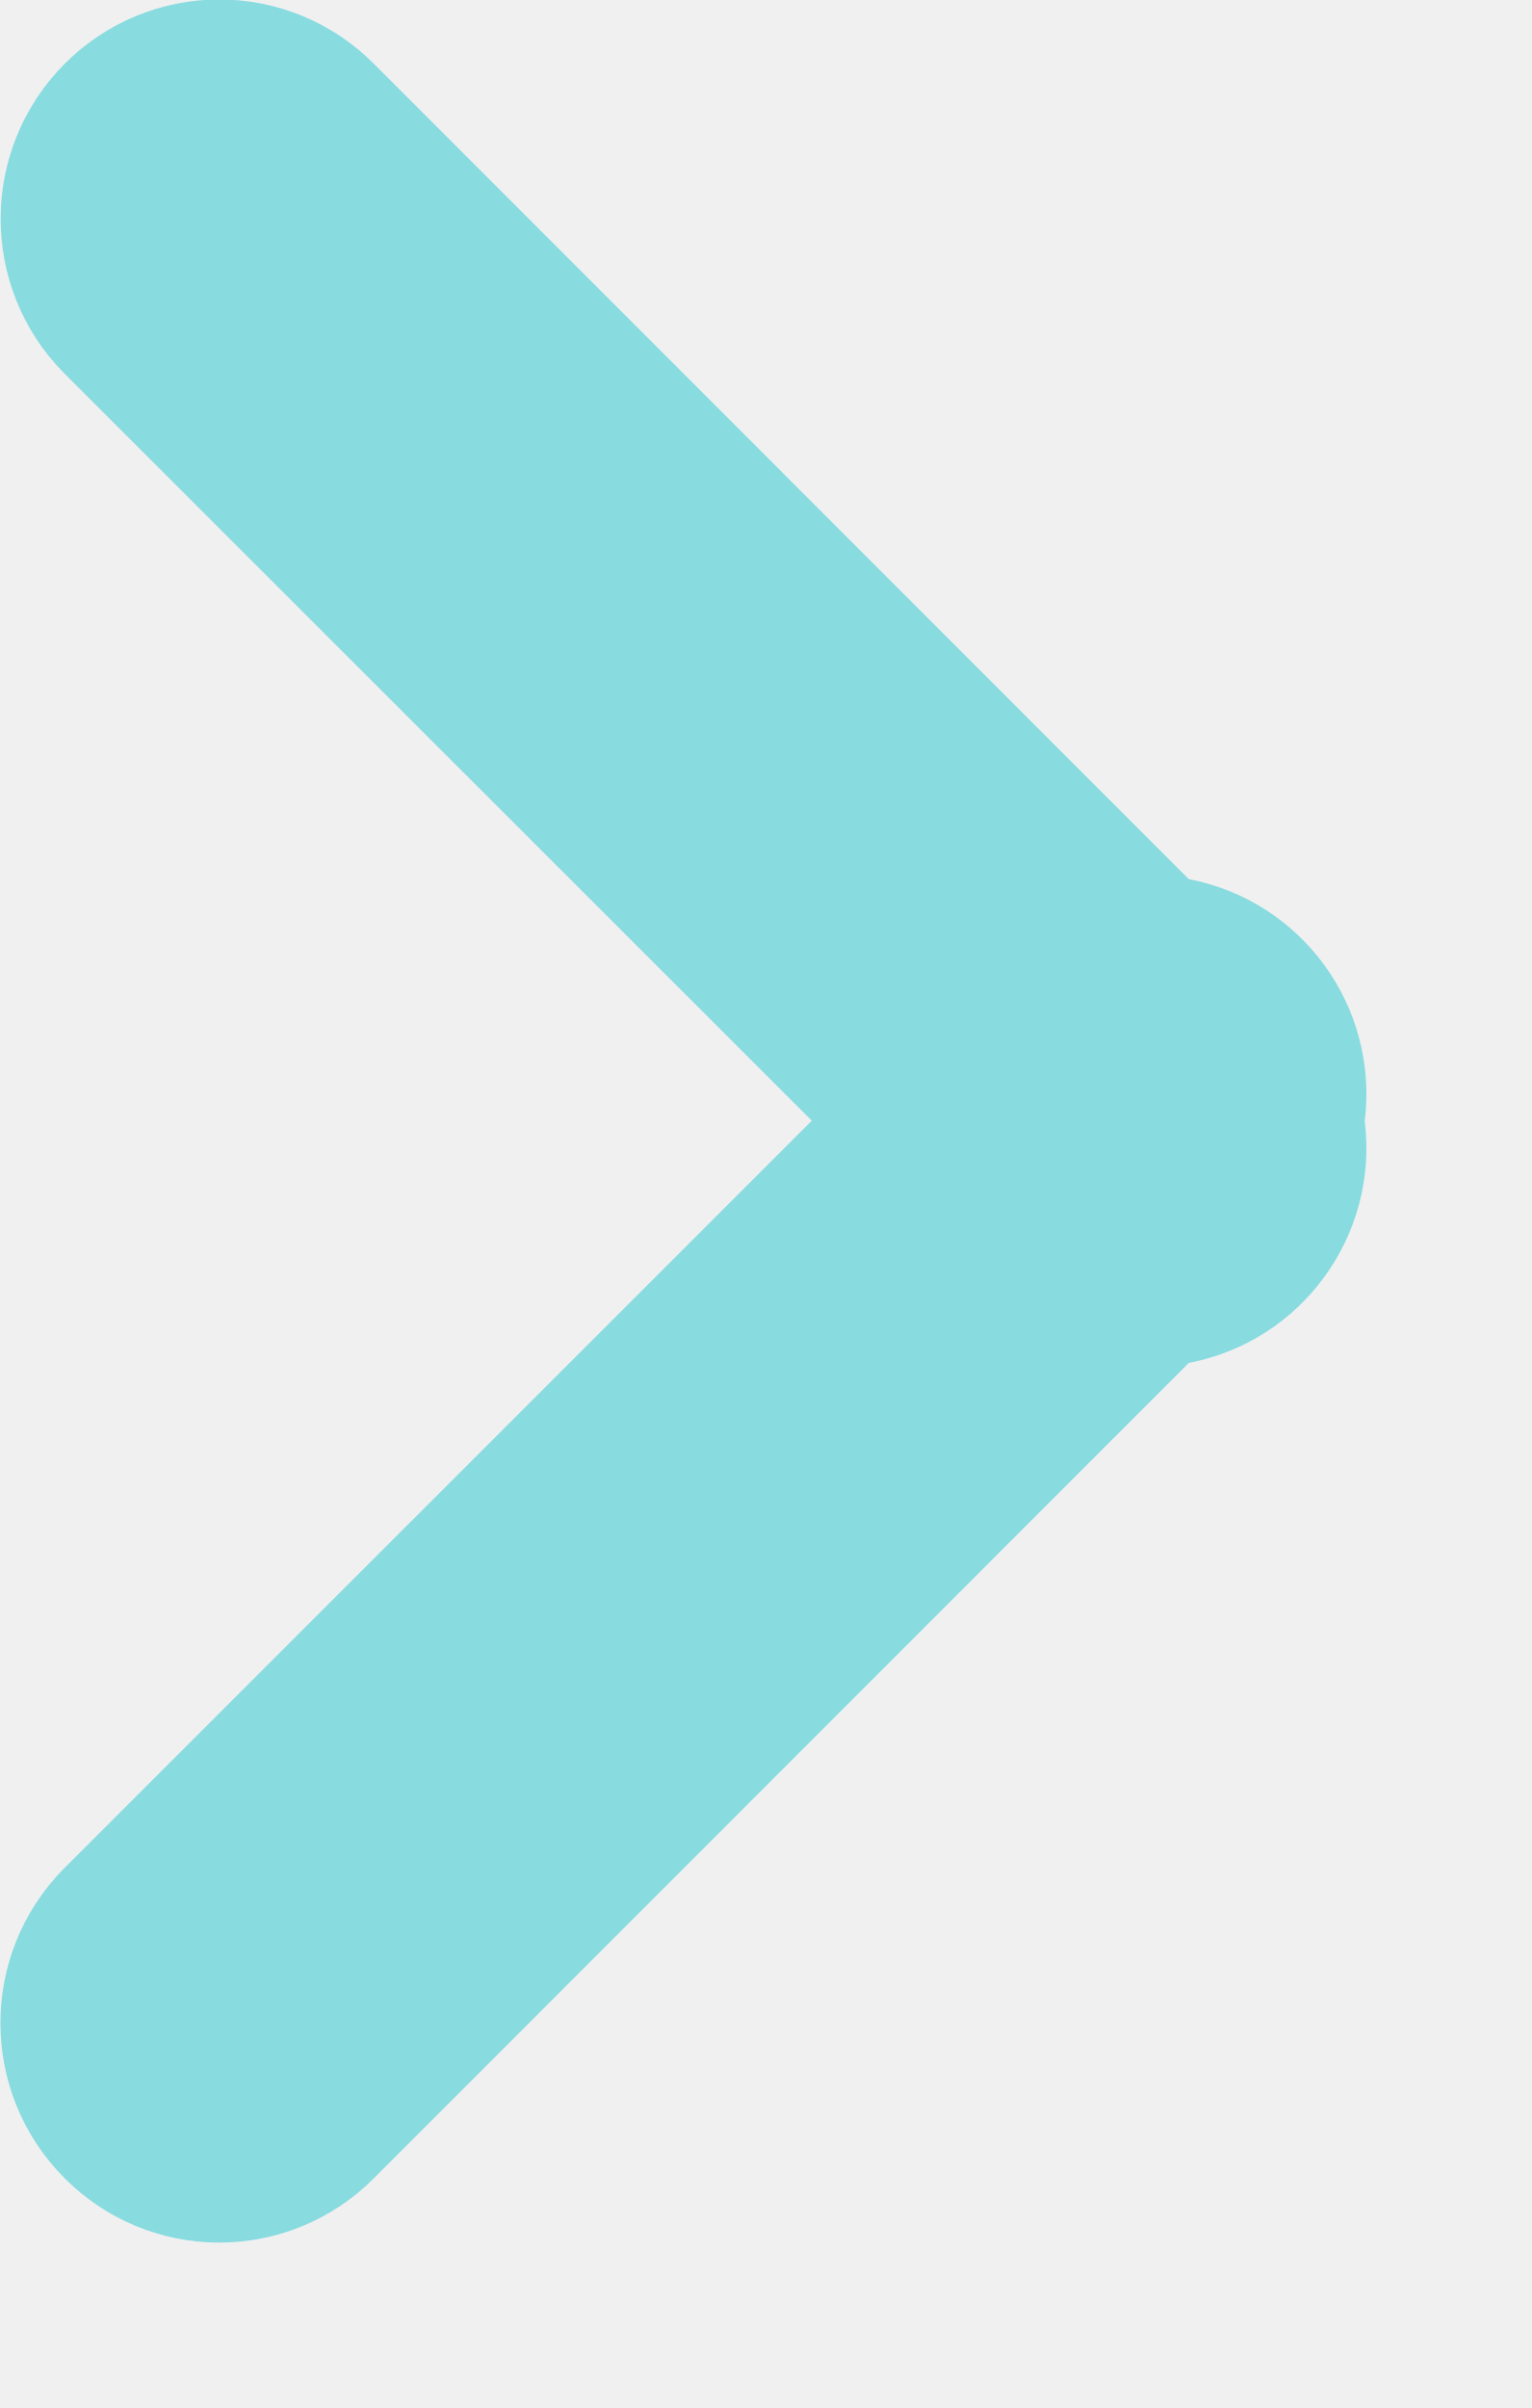
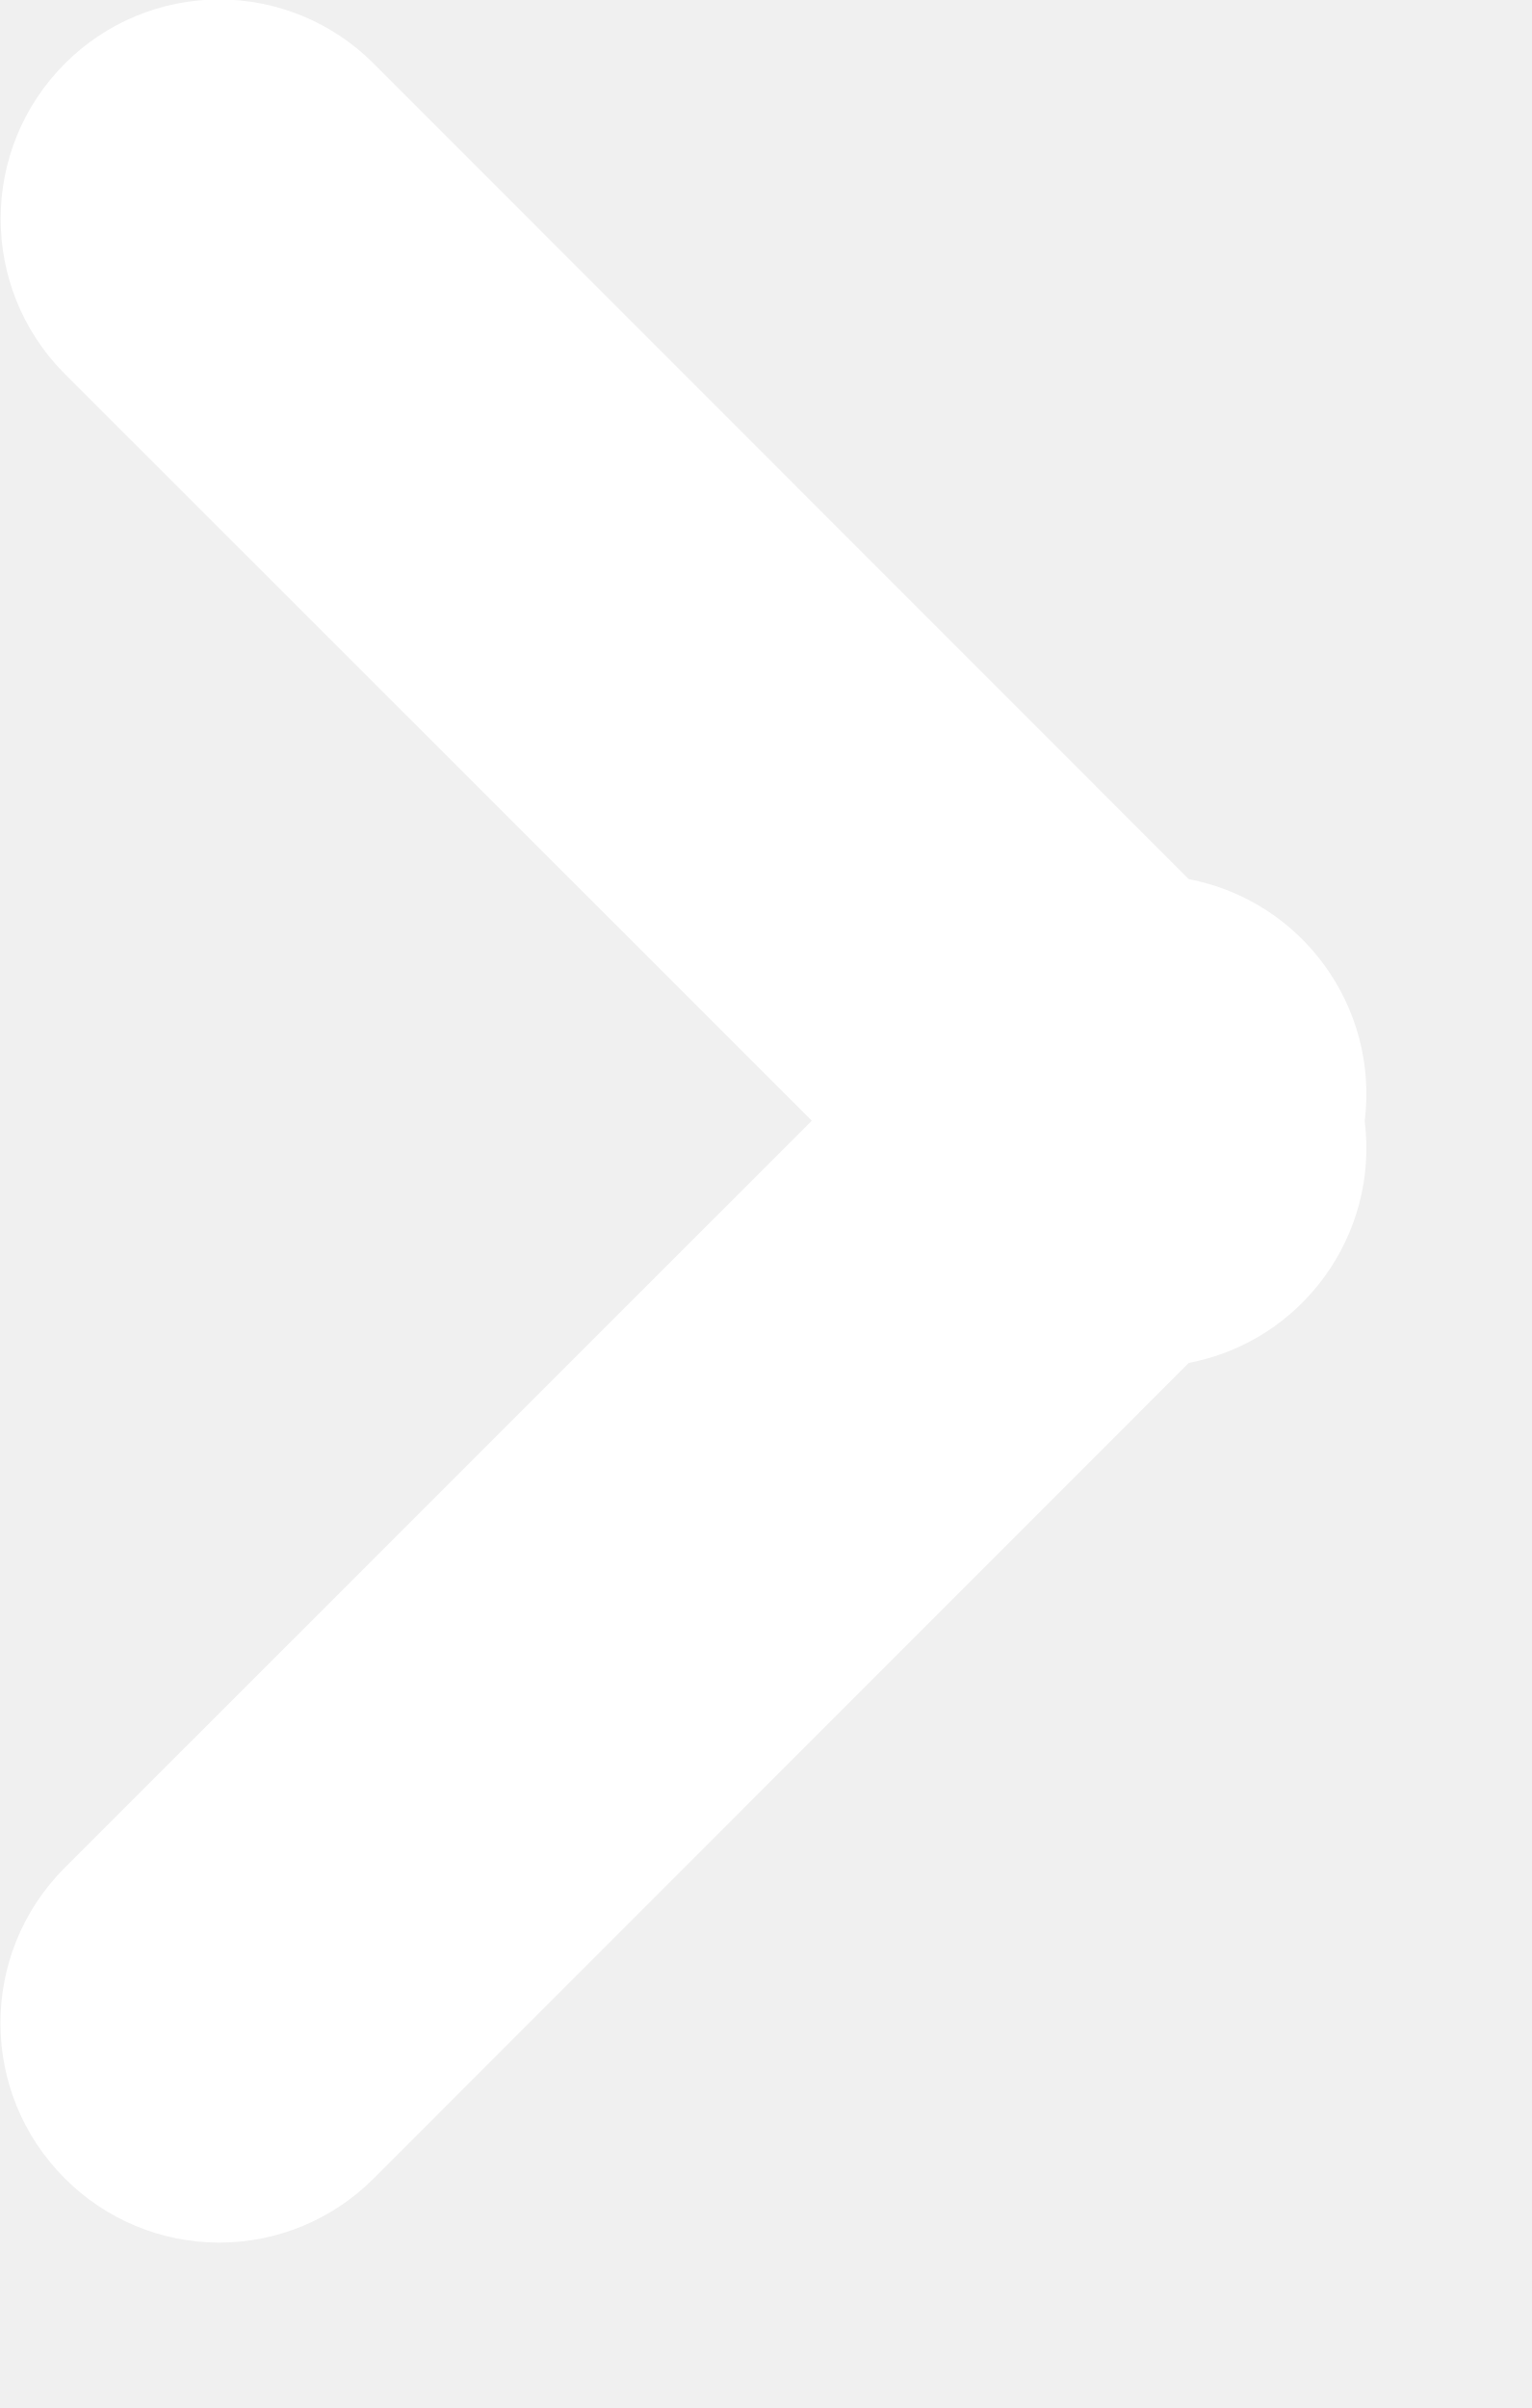
<svg xmlns="http://www.w3.org/2000/svg" width="7" height="11" viewBox="0 0 7 11">
-   <path d="M3.709 5.12L.292 8.536A1.003 1.003 0 0 0 .295 9.95a.996.996 0 0 0 1.412.002l3.725-3.726a1 1 0 0 0 .804-1.105 1 1 0 0 0-.804-1.105L1.707.29A.996.996 0 0 0 .295.292a1.003 1.003 0 0 0-.003 1.412L3.71 5.12z" fill="#88DBDF" fill-rule="evenodd" />
+   <path d="M3.709 5.12L.292 8.536A1.003 1.003 0 0 0 .295 9.95a.996.996 0 0 0 1.412.002l3.725-3.726a1 1 0 0 0 .804-1.105 1 1 0 0 0-.804-1.105L1.707.29A.996.996 0 0 0 .295.292a1.003 1.003 0 0 0-.003 1.412L3.71 5.12z" fill="#FFF" fill-rule="evenodd" />
</svg>
